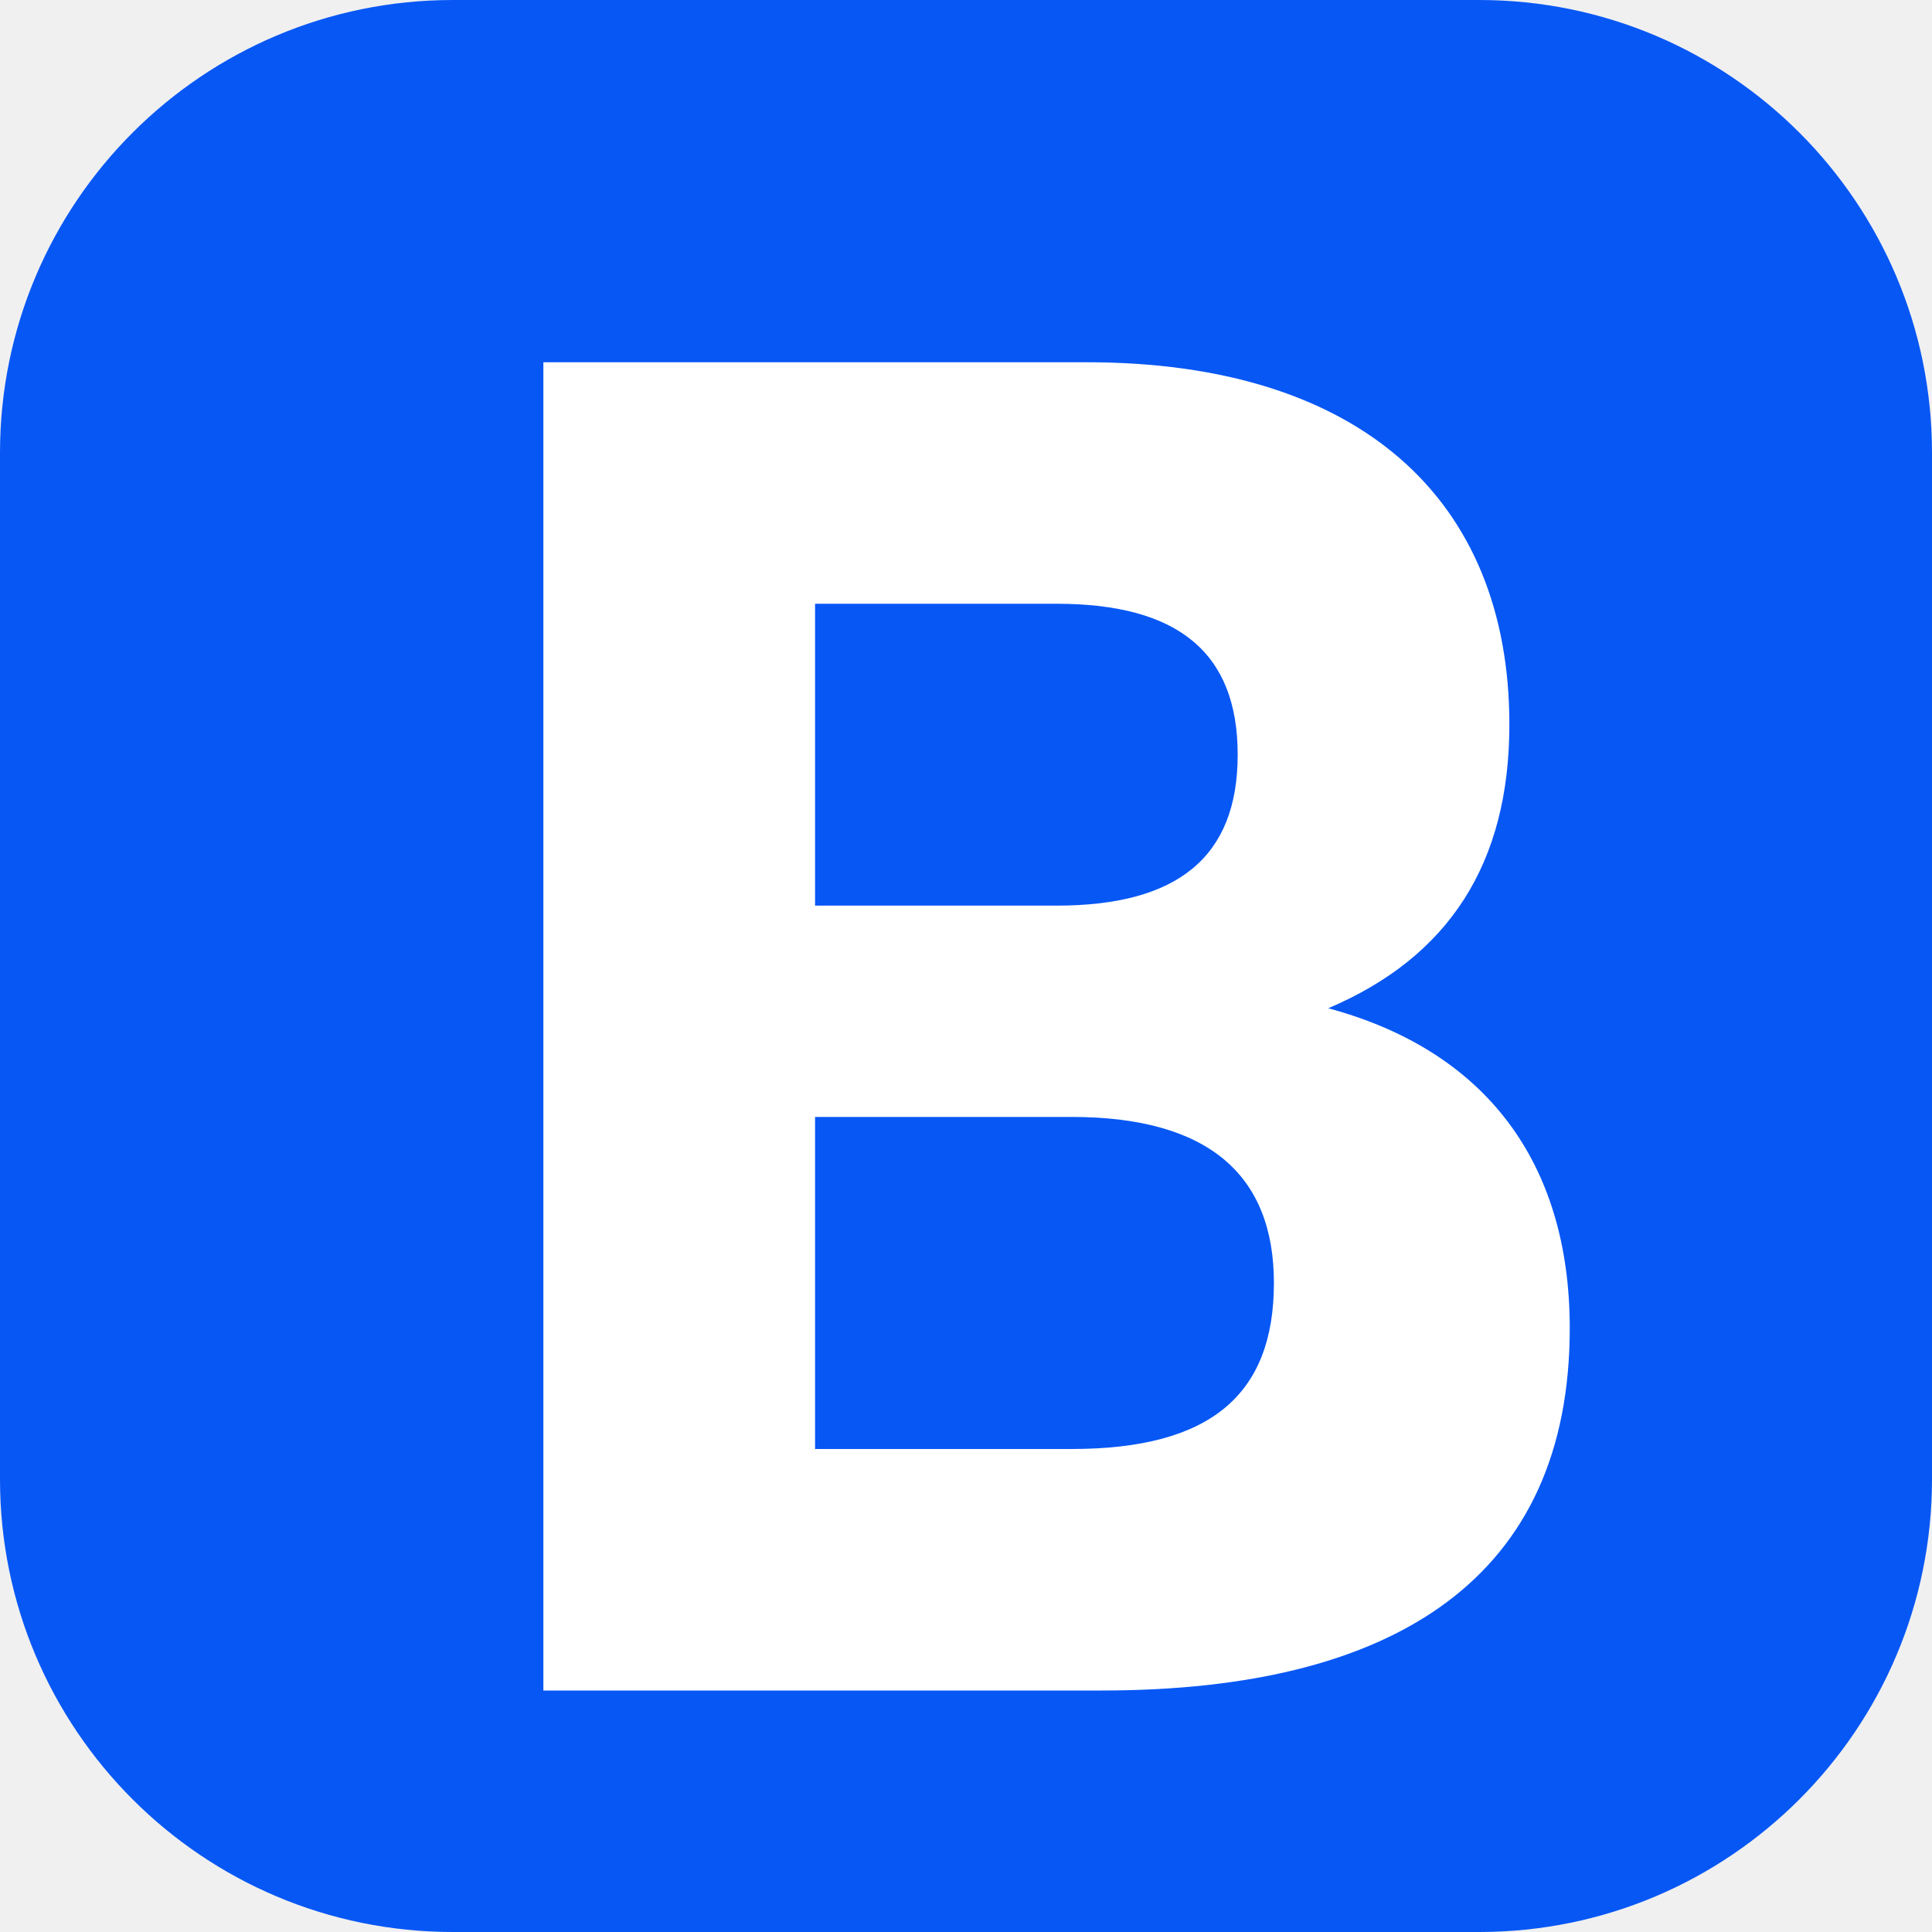
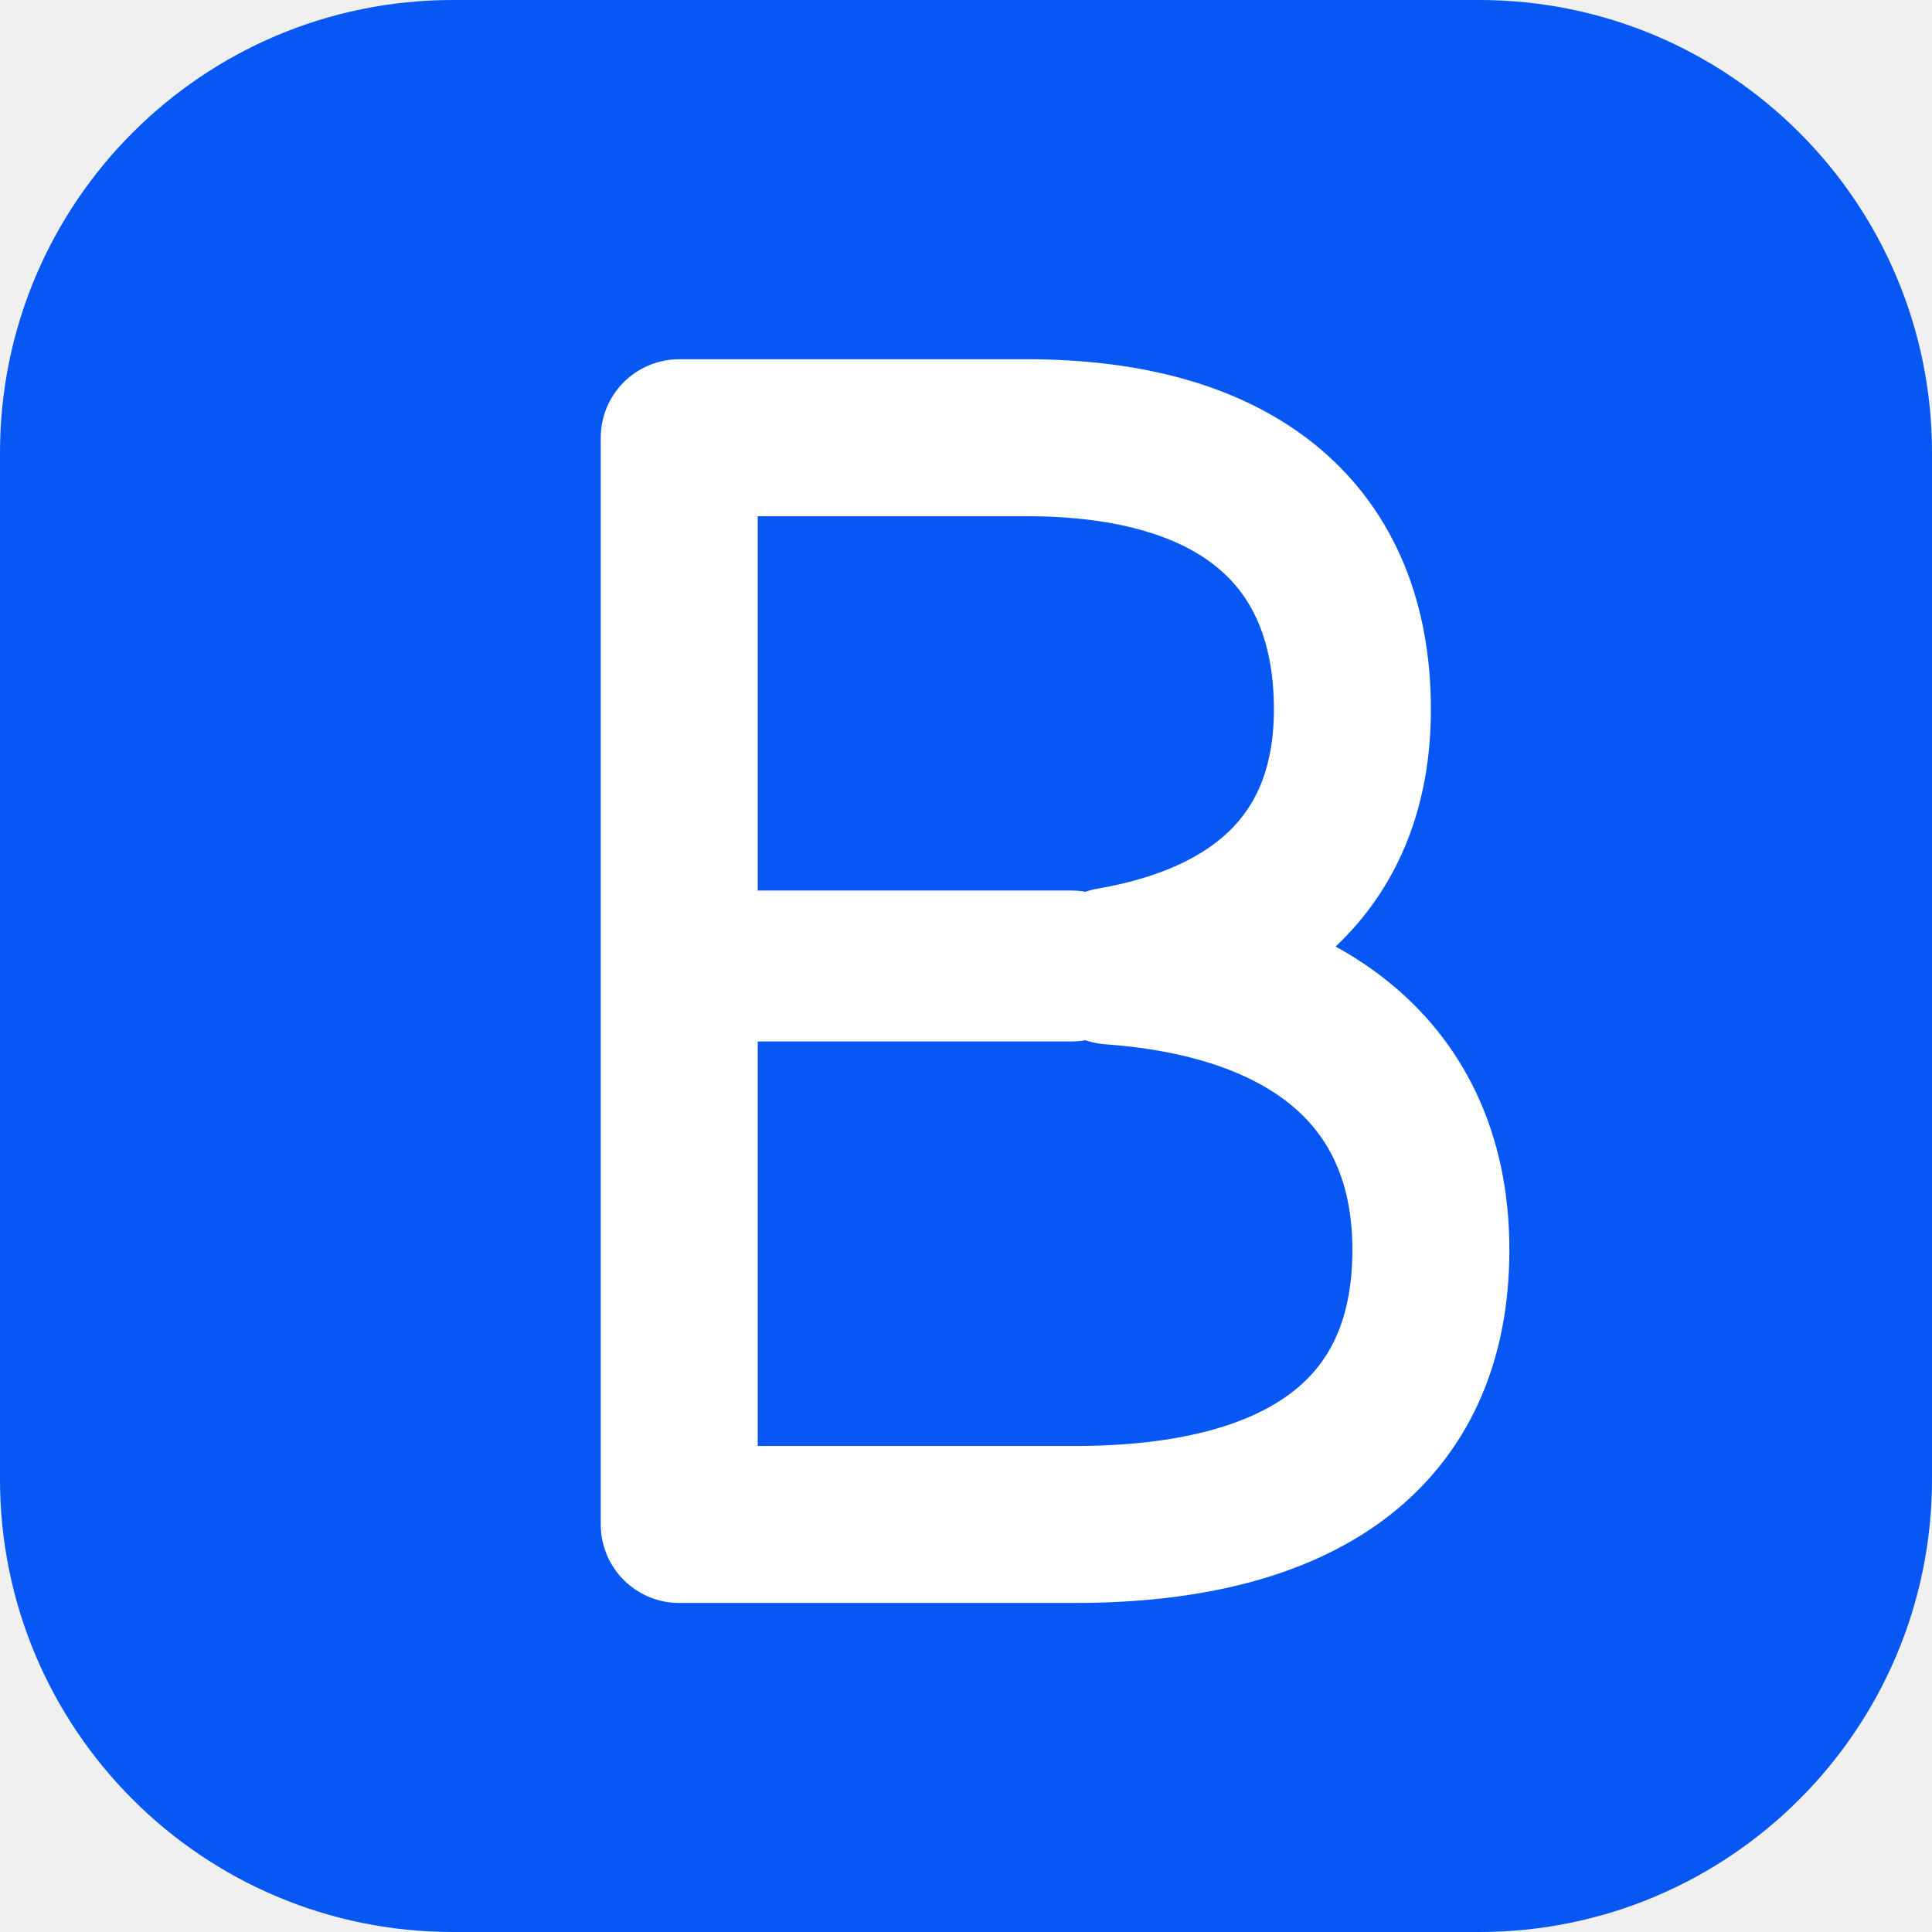
- <svg xmlns="http://www.w3.org/2000/svg" viewBox="0 0 64 64" role="img" aria-labelledby="title">
+ <svg xmlns="http://www.w3.org/2000/svg" viewBox="0 0 64 64" role="img" aria-labelledby="faviconTitle">
  <rect width="64" height="64" rx="15" fill="#0757f5" />
-   <path fill="#fff" fill-rule="evenodd" d="M18 12h18c9 0 14 4.5 14 12 0 4.6-2 7.7-6 9.4 5.2 1.4 8 5.1 8 10.6C52 52.2 46.3 56 36.5 56H18V12Zm9 8v10h8c4 0 6-1.6 6-5s-2-5-6-5h-8Zm0 17v11h8.5c4.6 0 6.7-1.8 6.7-5.5 0-3.6-2.2-5.5-6.7-5.5H27Z" />
+   <path d="M22.5 14.5H34c7.1 0 10.8 3.3 10.8 9 0 4.7-2.8 7.6-8 8.5 6.9.5 10.6 3.9 10.6 9.4 0 6.1-4.3 9.1-11.8 9.1H22.5V14.5Z" fill="none" stroke="#fff" stroke-width="5.2" stroke-linecap="round" stroke-linejoin="round" />
+   <path d="M23.5 32h12" fill="none" stroke="#fff" stroke-width="5" stroke-linecap="round" />
</svg>
